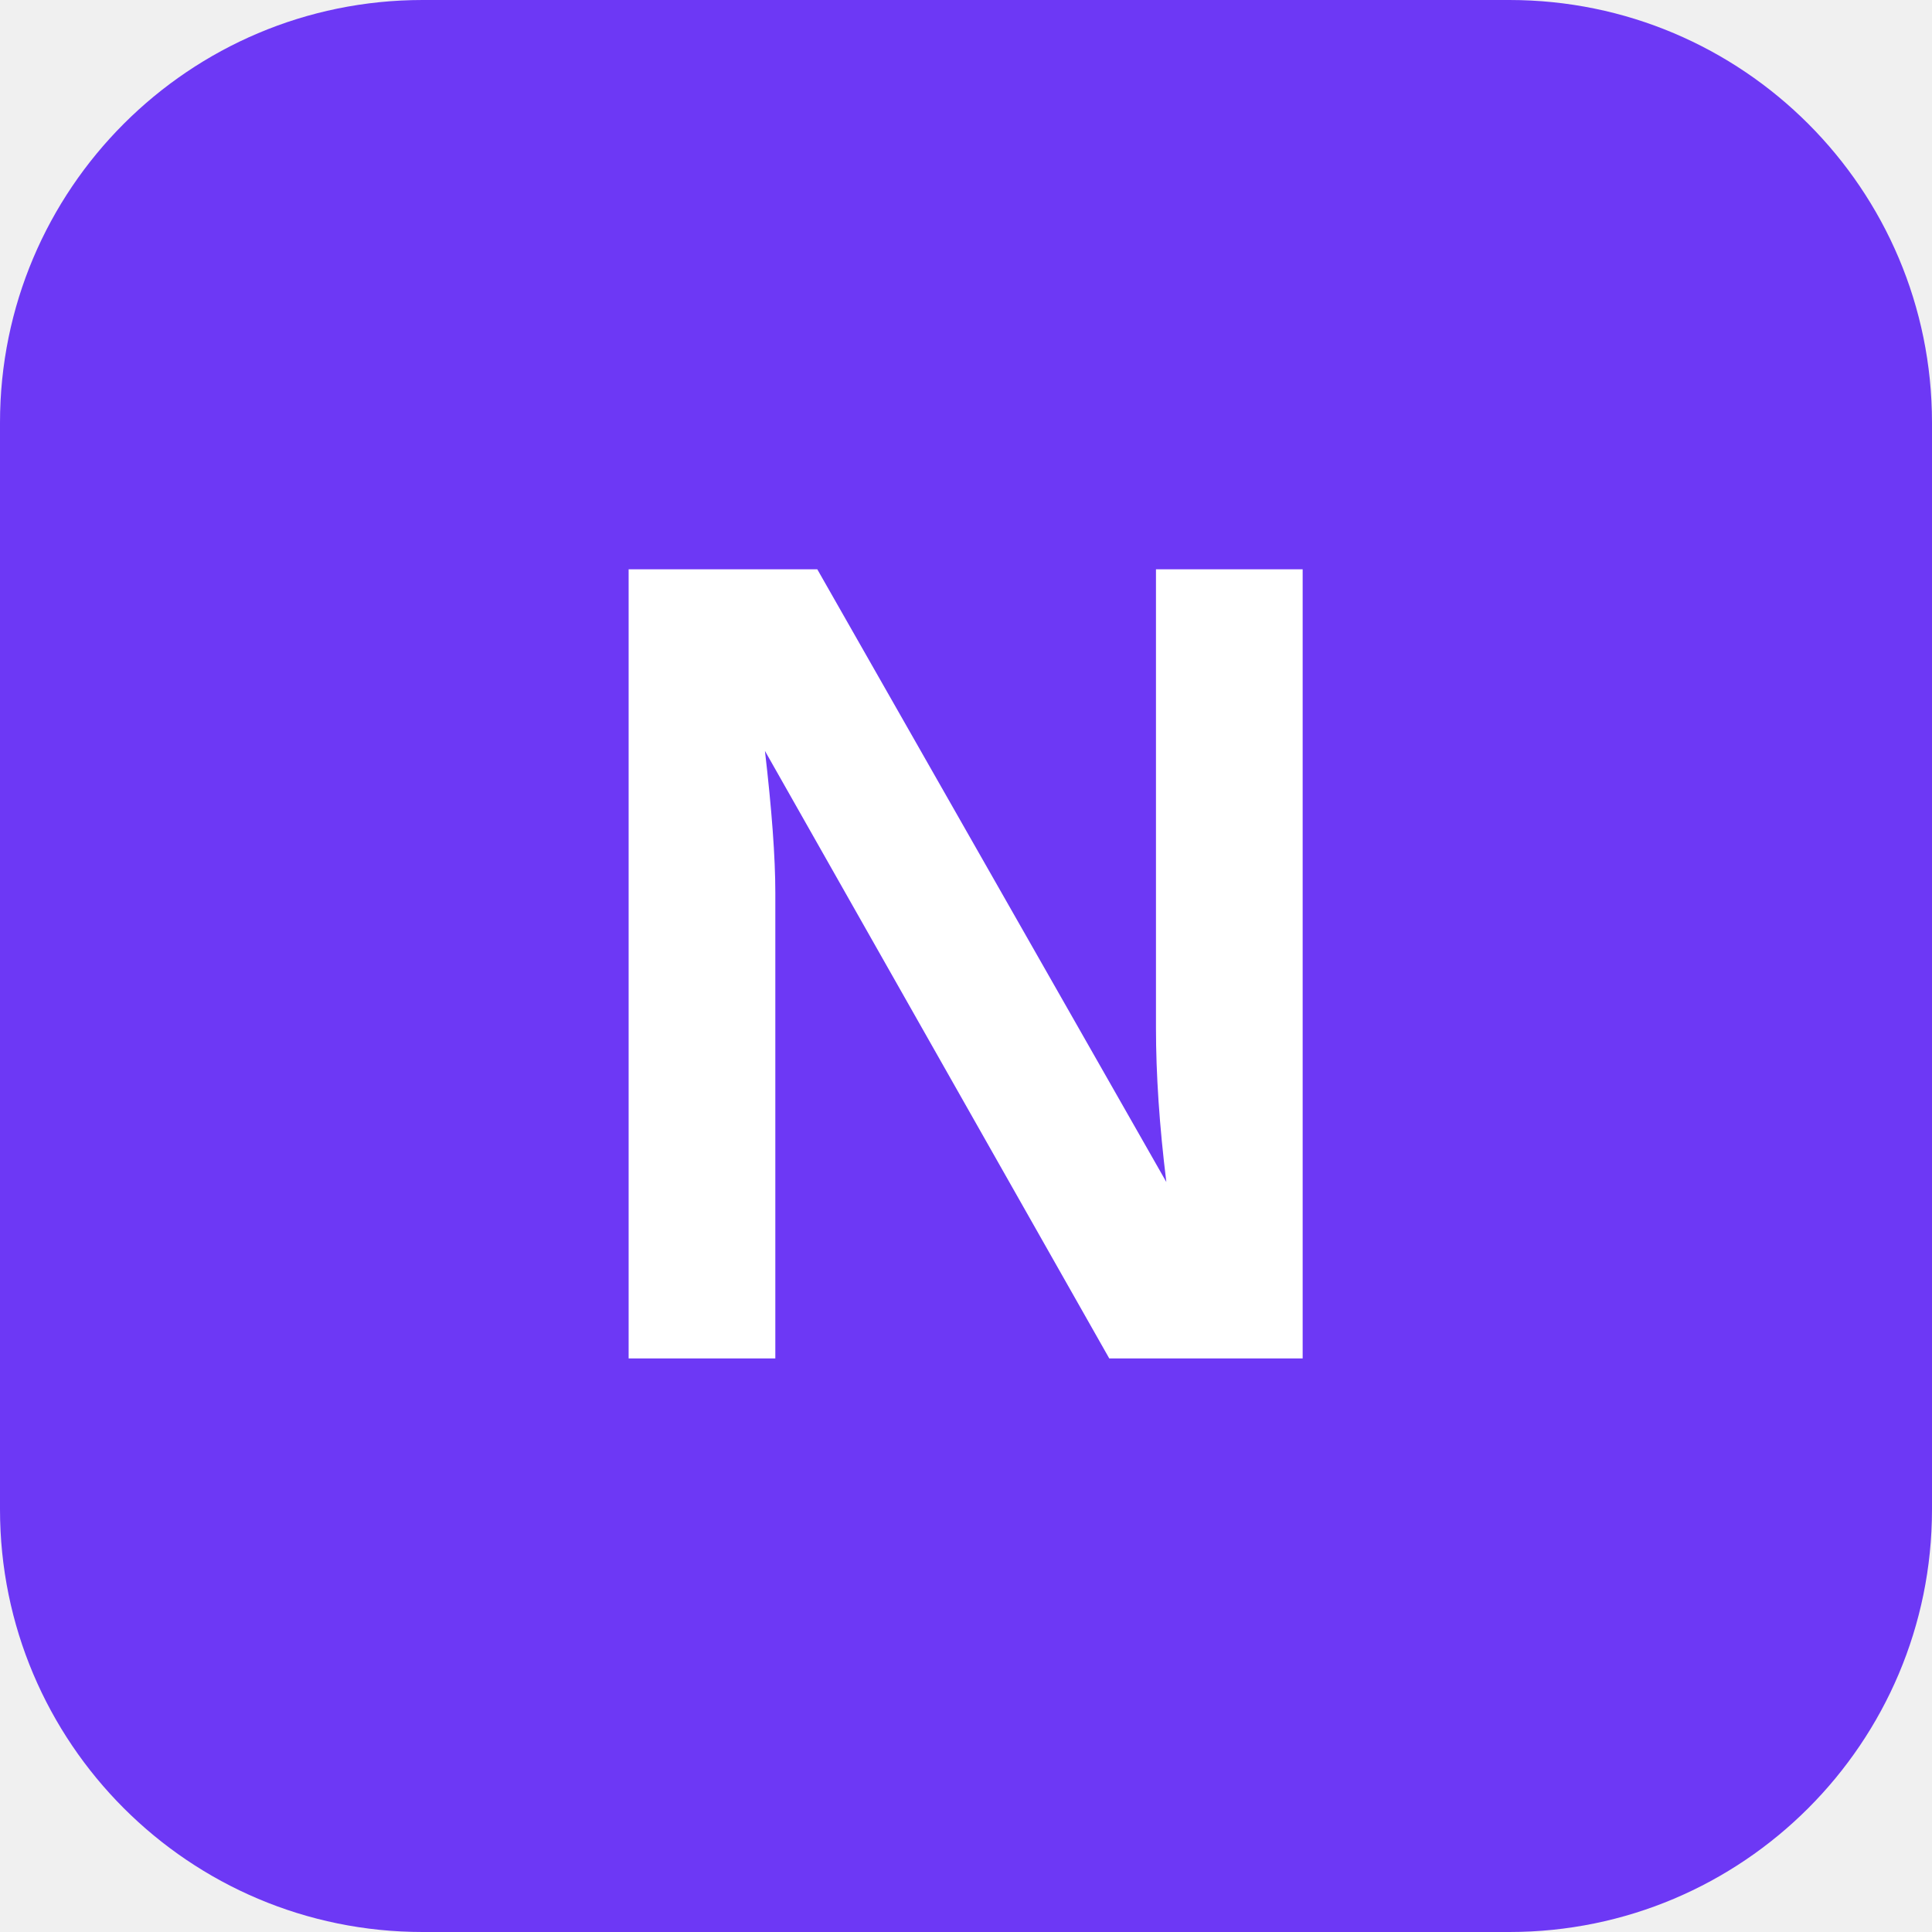
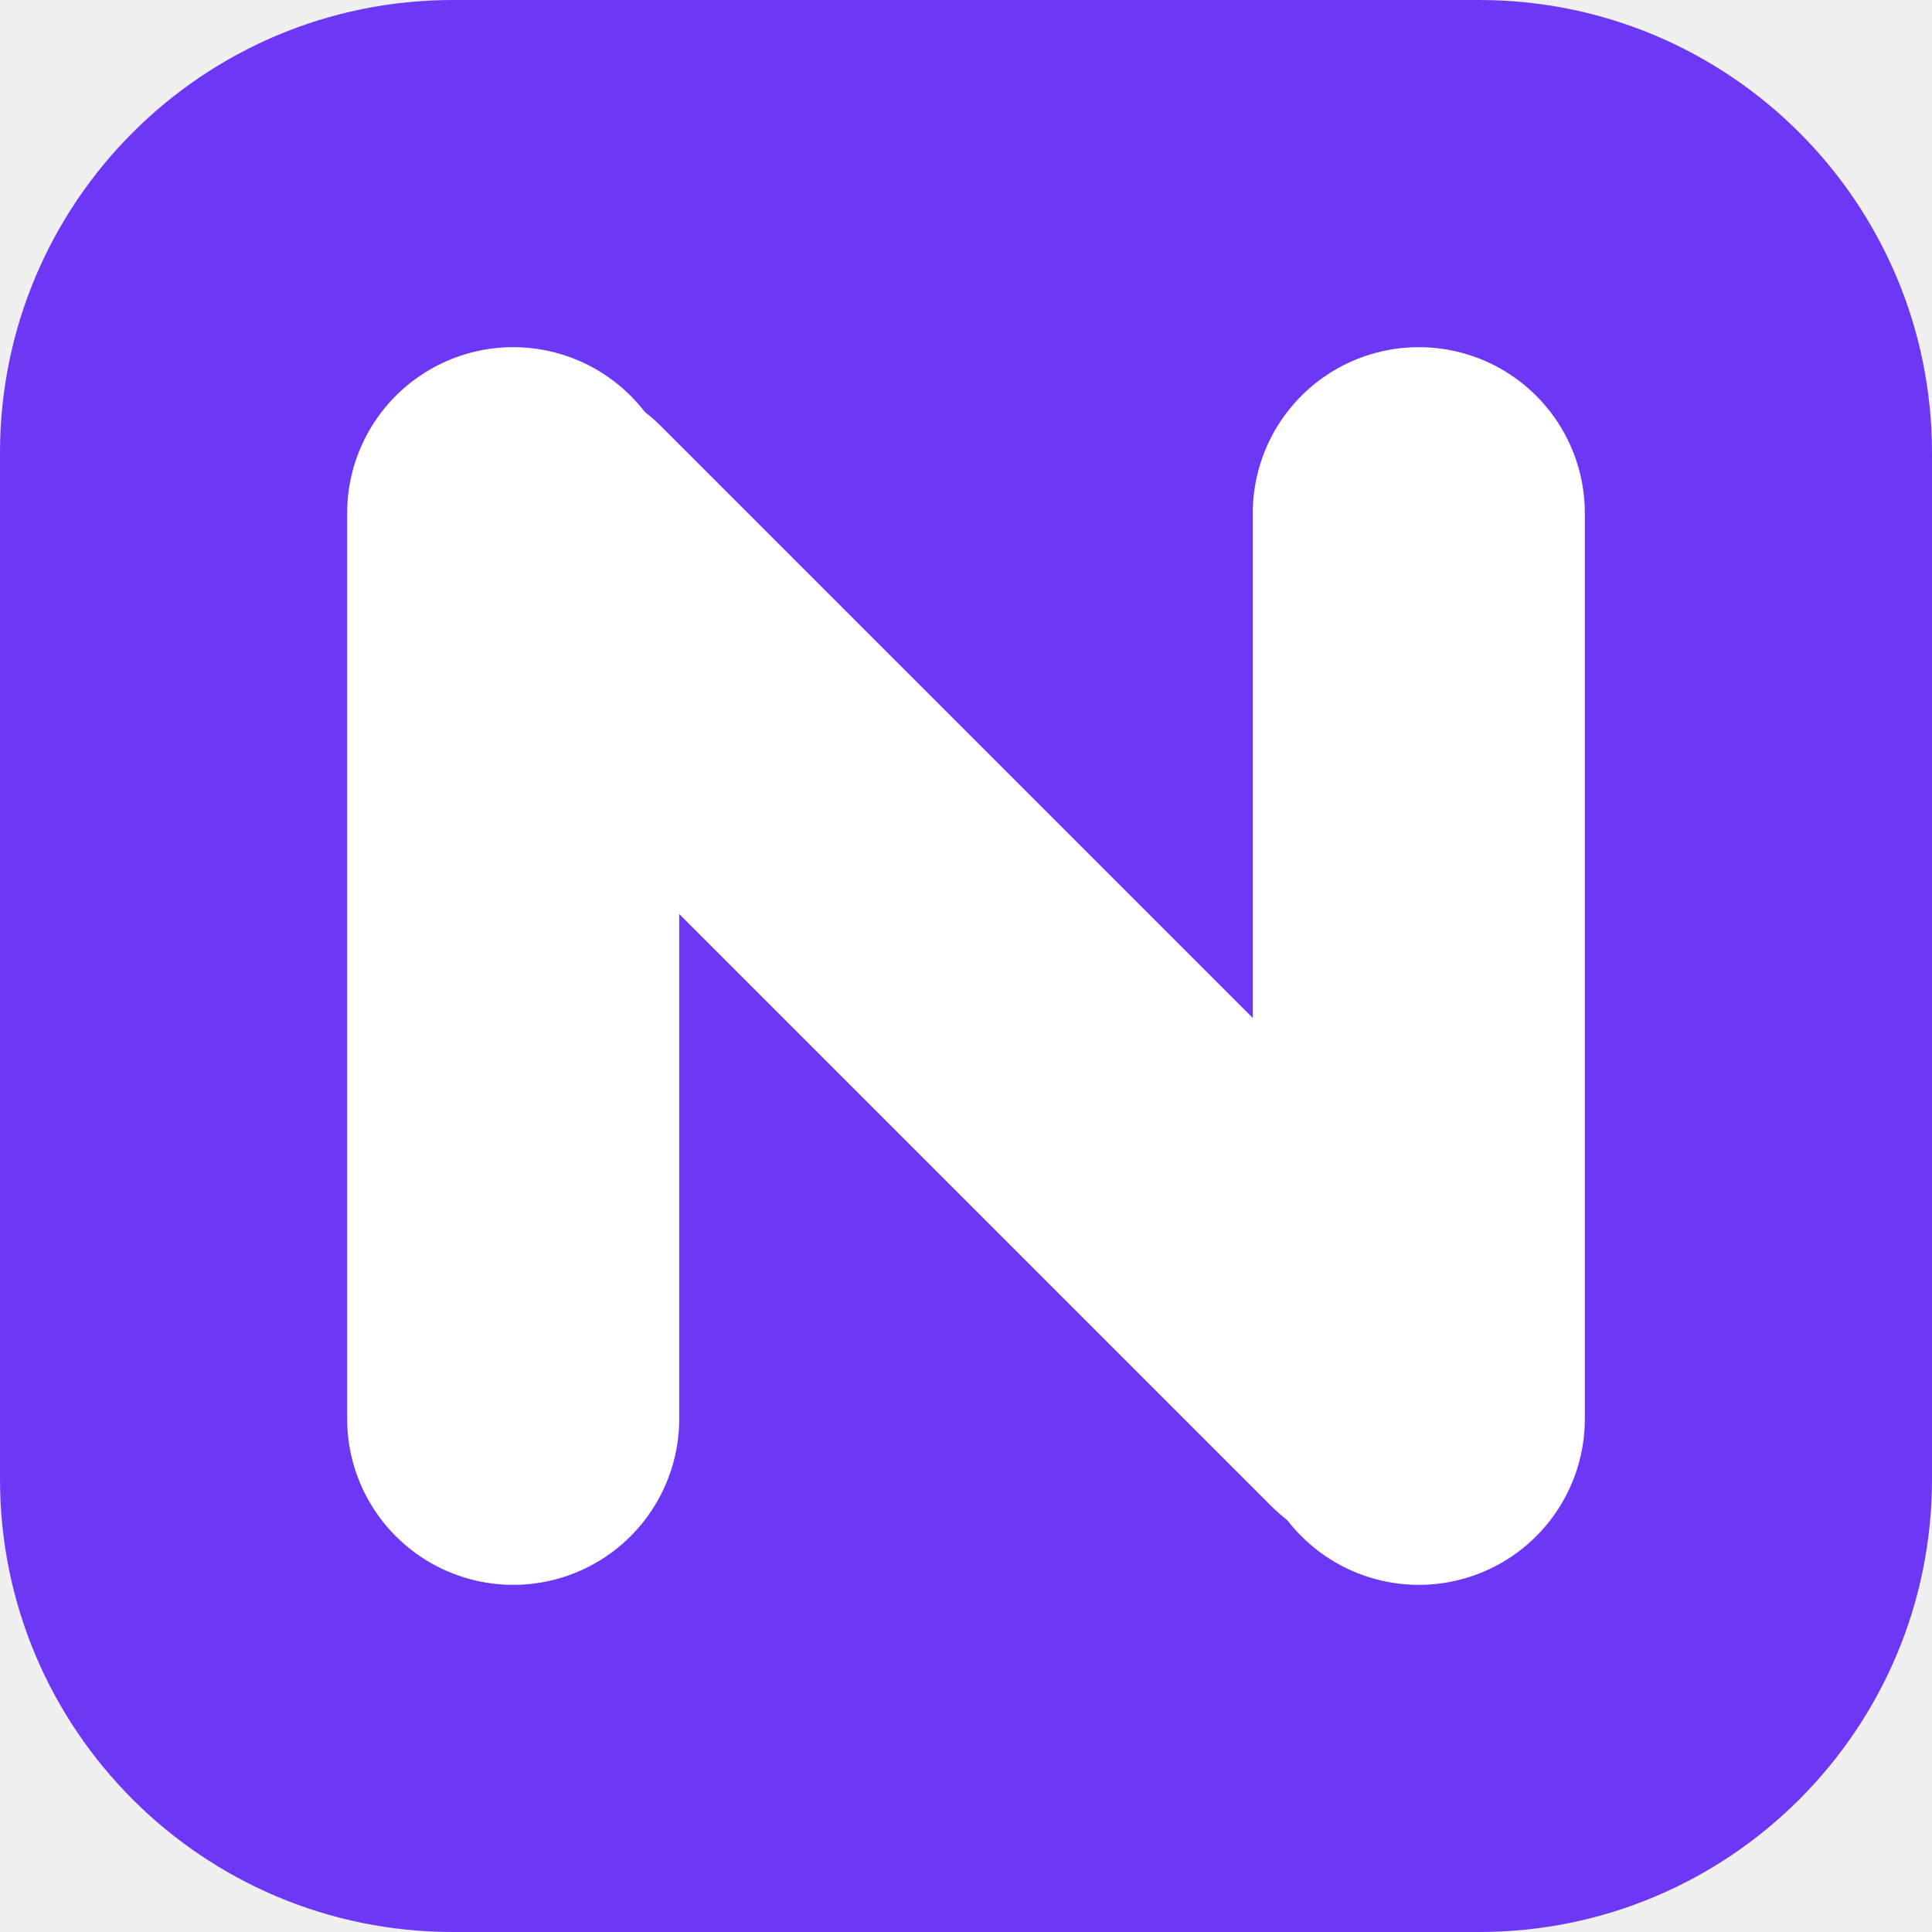
<svg xmlns="http://www.w3.org/2000/svg" viewBox="0 0 64 64">
-   <rect width="64" height="64" rx="14" fill="#6d38f5" />
-   <text x="32" y="45" font-size="38" text-anchor="middle" fill="white" font-family="Arial" font-weight="700">N</text>
+   <rect width="64" height="64" rx="15" fill="#6d38f5" />
+   <g fill="none" stroke="#fff" stroke-width="11" stroke-linecap="round" stroke-linejoin="round">
+     <path d="M17 47V17" />
+     <path d="M47 47V17" />
+     <path d="M18 18 46 46" />
+   </g>
</svg>
